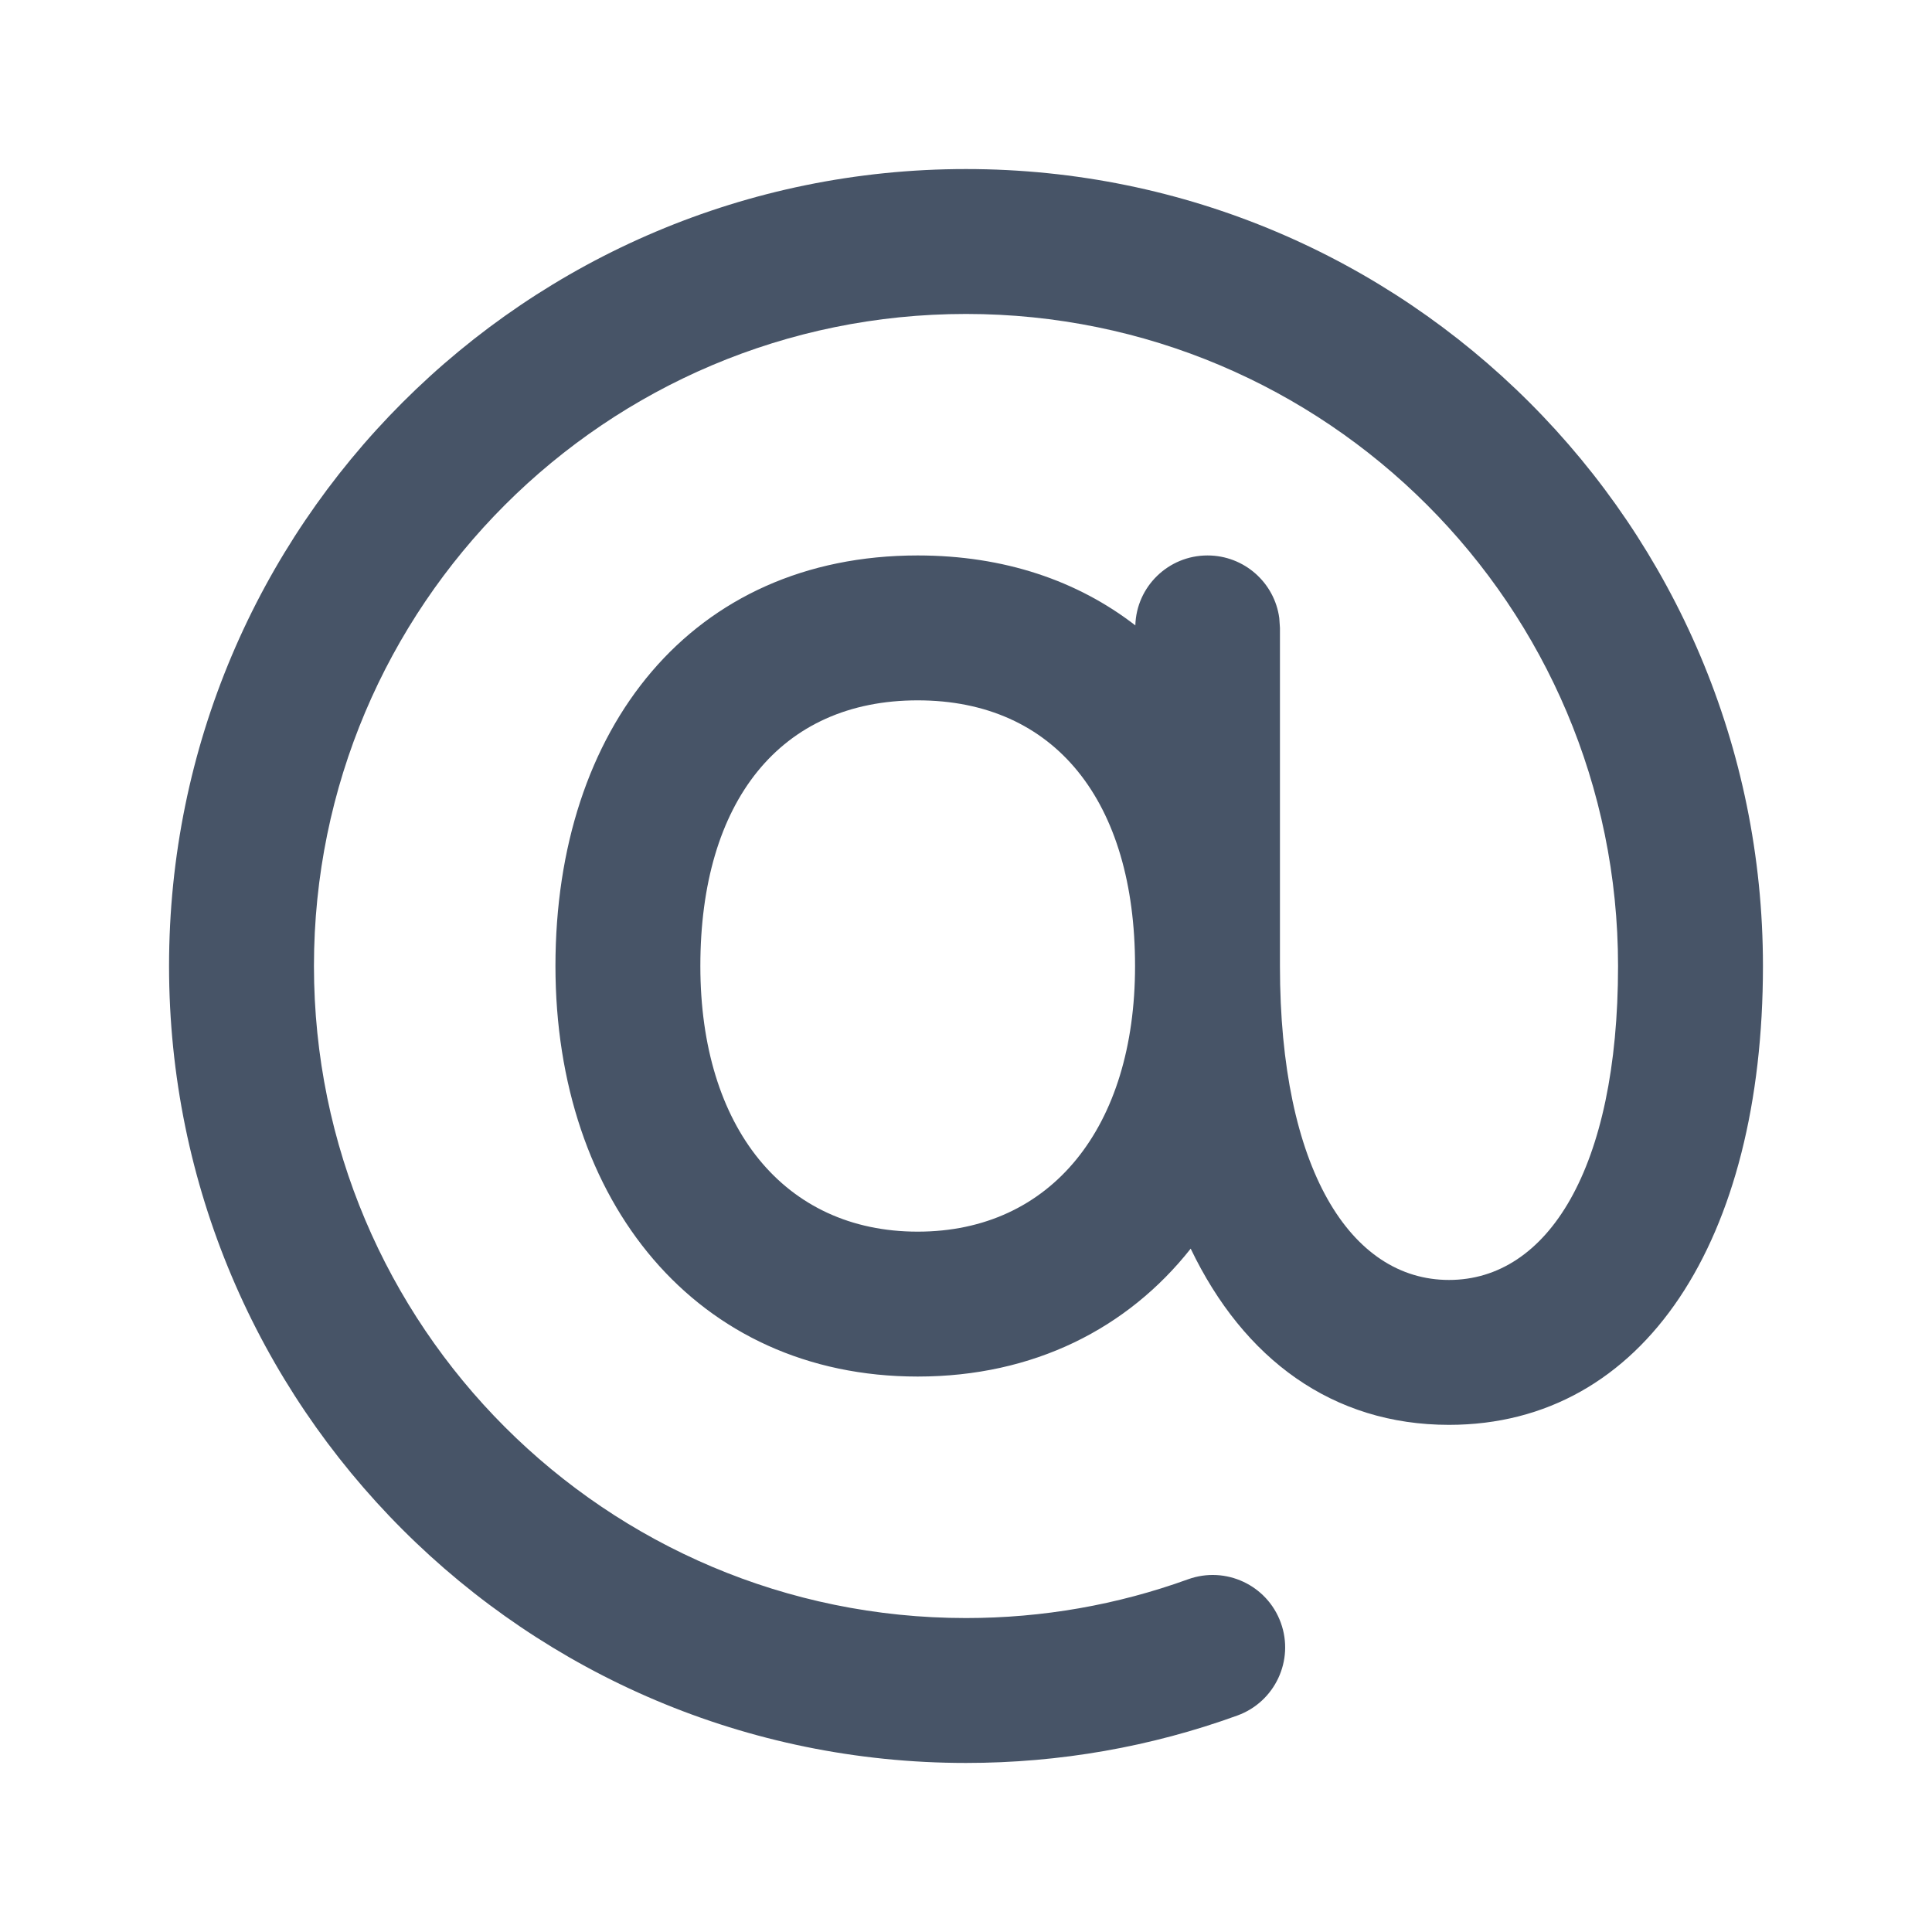
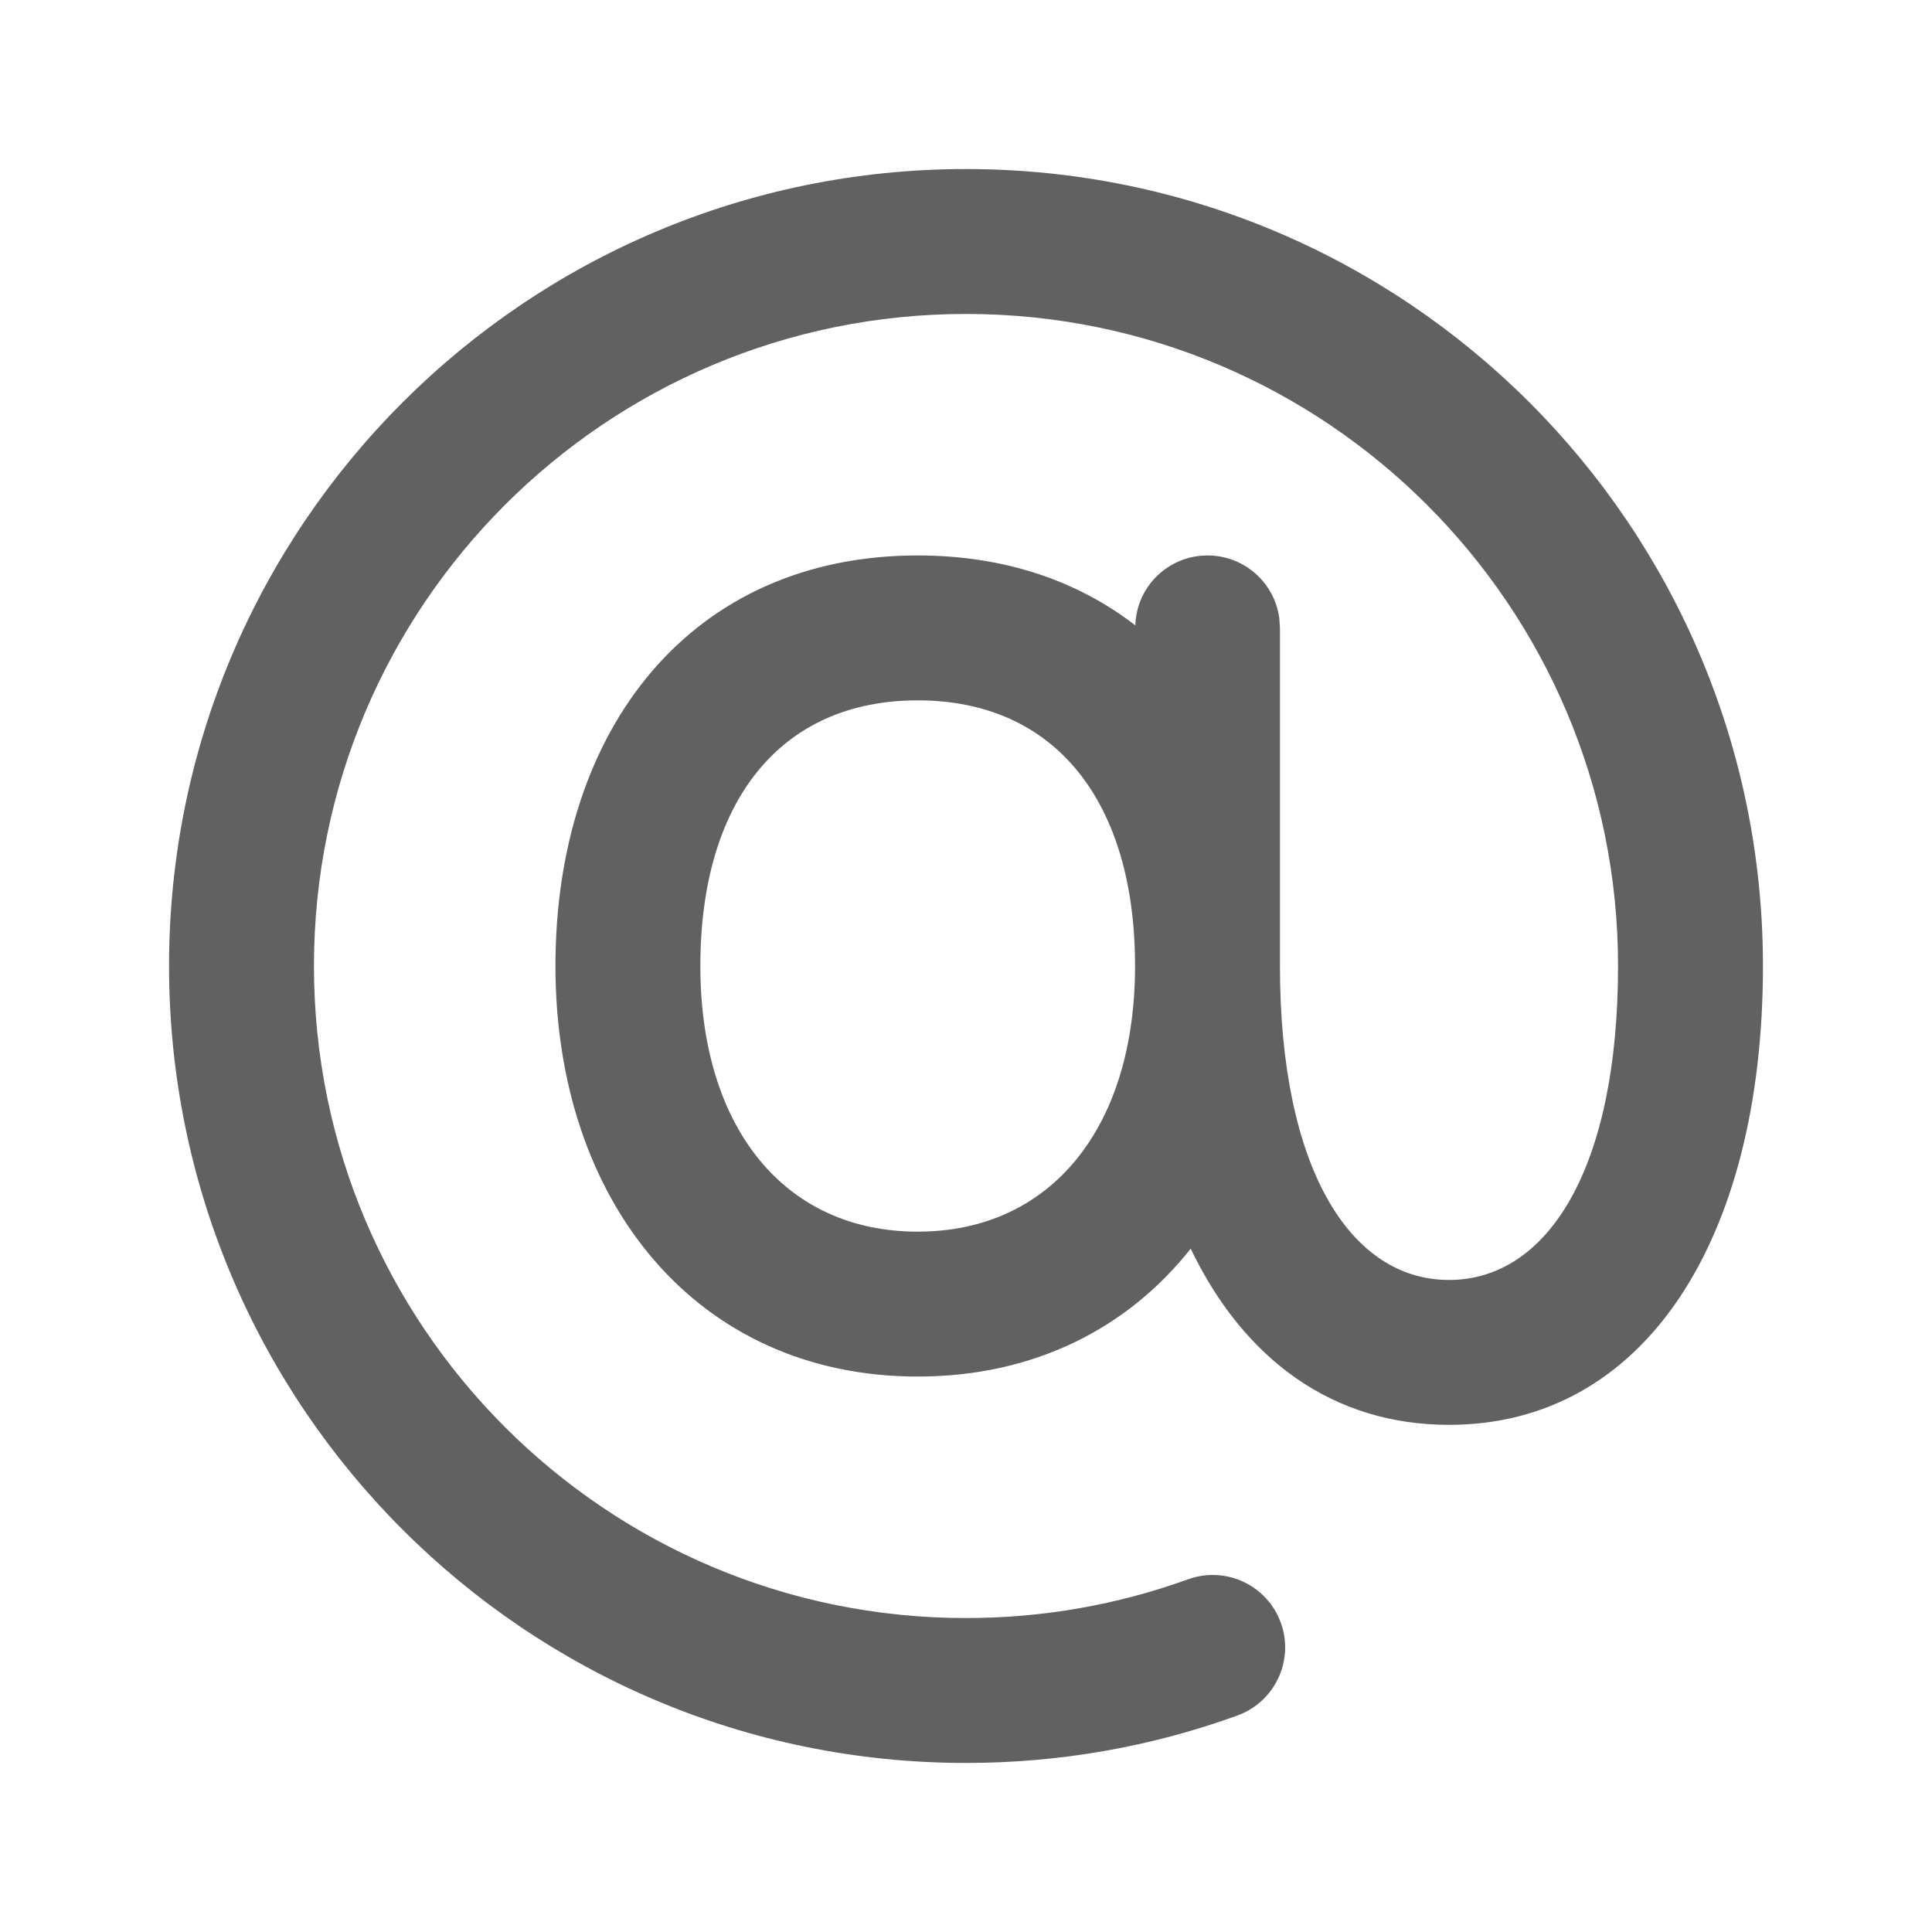
- <svg xmlns="http://www.w3.org/2000/svg" width="20" height="20" viewBox="0 0 20 20" fill="none">
-   <path d="M10 1.75C14.556 1.75 18.25 5.444 18.25 10C18.25 12.827 17.026 14.75 15 14.75C13.796 14.75 12.875 14.071 12.326 12.926C11.674 13.751 10.702 14.25 9.5 14.25C7.207 14.25 5.75 12.434 5.75 10C5.75 7.536 7.16 5.75 9.5 5.75C10.396 5.75 11.156 6.012 11.753 6.474C11.764 6.072 12.095 5.75 12.5 5.75C12.88 5.75 13.194 6.032 13.243 6.398L13.25 6.5V10C13.25 12.102 13.981 13.25 15 13.25C16.019 13.25 16.75 12.102 16.75 10C16.75 6.272 13.728 3.25 10 3.25C6.272 3.25 3.25 6.272 3.25 10C3.25 13.728 6.272 16.75 10 16.75C10.794 16.75 11.568 16.613 12.298 16.349C12.688 16.208 13.118 16.409 13.259 16.799C13.4 17.188 13.198 17.618 12.809 17.759C11.916 18.083 10.969 18.25 10 18.25C5.444 18.25 1.75 14.556 1.75 10C1.75 5.444 5.444 1.75 10 1.75ZM9.5 7.25C8.077 7.25 7.25 8.297 7.25 10C7.25 11.669 8.117 12.75 9.5 12.75C10.883 12.75 11.75 11.669 11.75 10C11.75 8.297 10.923 7.25 9.5 7.25Z" fill="#475467" />
+ <svg xmlns="http://www.w3.org/2000/svg" width="20" height="20" viewBox="0 0 20 20" fill="#616161">
+   <path d="M10 1.75C14.556 1.75 18.25 5.444 18.25 10C18.25 12.827 17.026 14.75 15 14.75C13.796 14.75 12.875 14.071 12.326 12.926C11.674 13.751 10.702 14.25 9.5 14.25C7.207 14.25 5.75 12.434 5.75 10C5.75 7.536 7.16 5.75 9.5 5.75C10.396 5.75 11.156 6.012 11.753 6.474C11.764 6.072 12.095 5.75 12.5 5.75C12.88 5.75 13.194 6.032 13.243 6.398L13.25 6.5V10C13.25 12.102 13.981 13.25 15 13.25C16.019 13.25 16.75 12.102 16.75 10C16.75 6.272 13.728 3.25 10 3.25C6.272 3.25 3.25 6.272 3.25 10C3.25 13.728 6.272 16.75 10 16.75C10.794 16.75 11.568 16.613 12.298 16.349C12.688 16.208 13.118 16.409 13.259 16.799C13.4 17.188 13.198 17.618 12.809 17.759C11.916 18.083 10.969 18.25 10 18.25C5.444 18.25 1.75 14.556 1.75 10C1.75 5.444 5.444 1.75 10 1.75ZM9.5 7.25C8.077 7.25 7.25 8.297 7.25 10C7.25 11.669 8.117 12.75 9.5 12.75C10.883 12.75 11.75 11.669 11.75 10C11.75 8.297 10.923 7.25 9.5 7.25Z" />
</svg>
